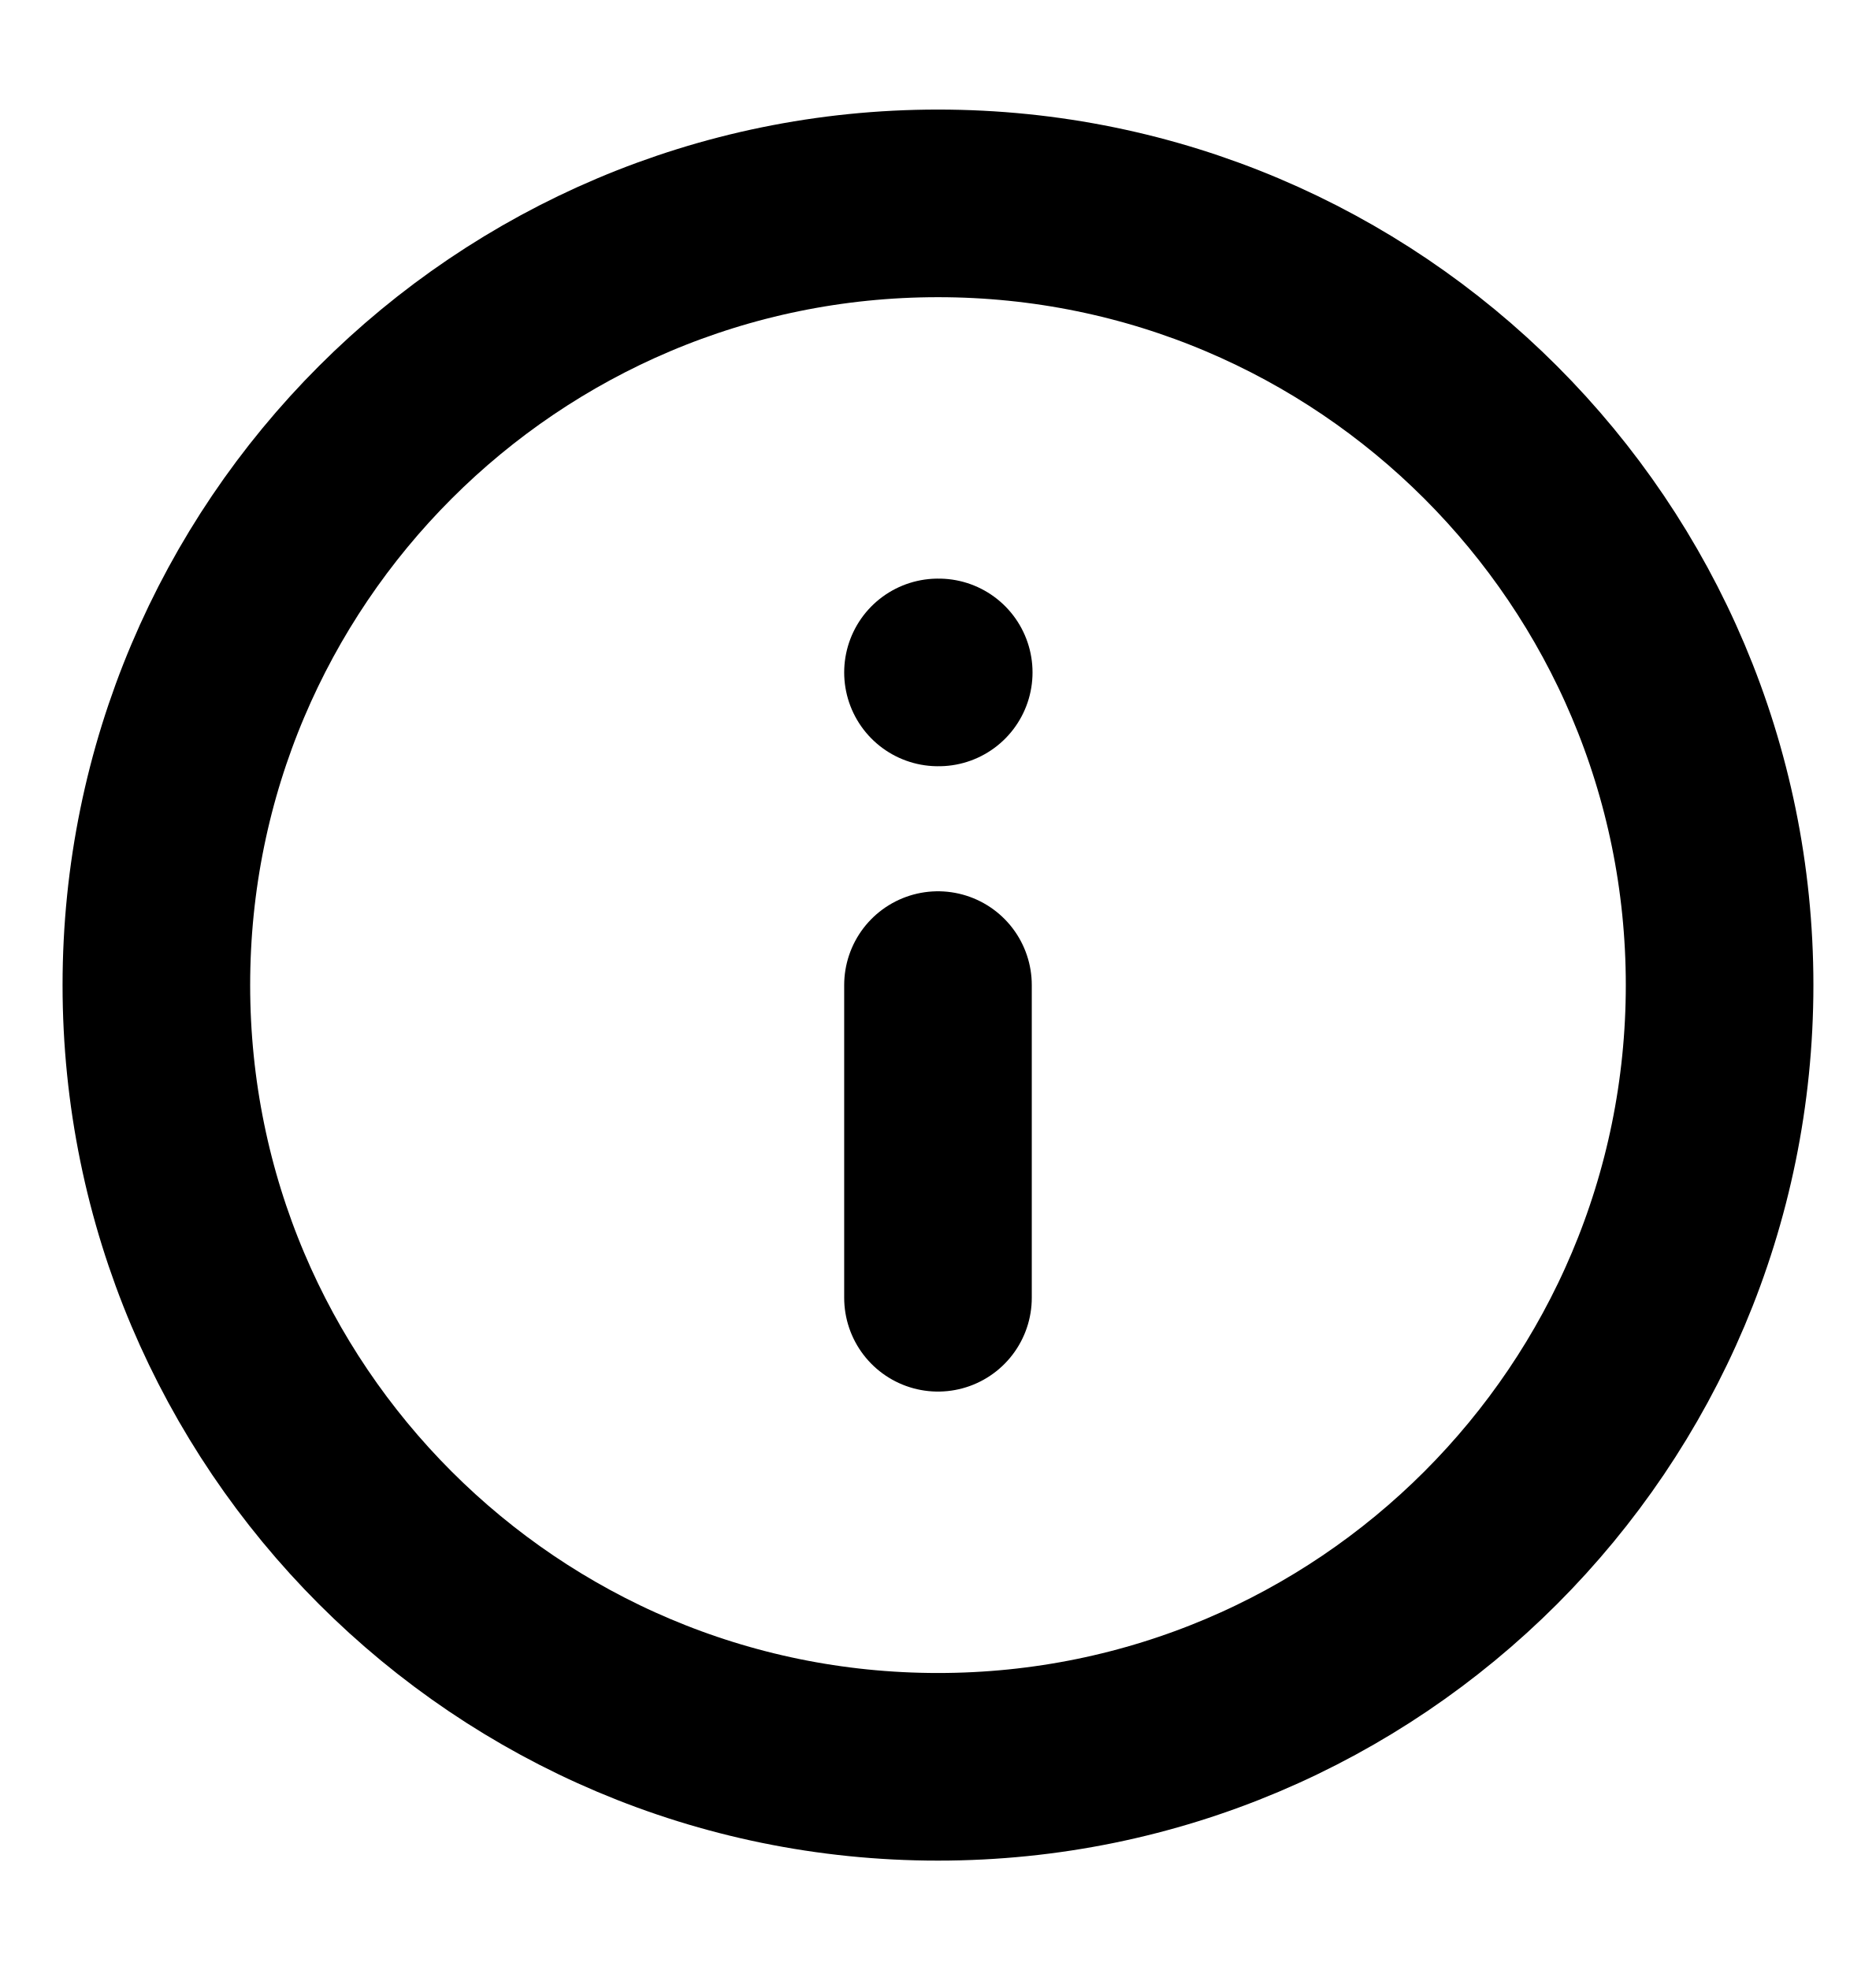
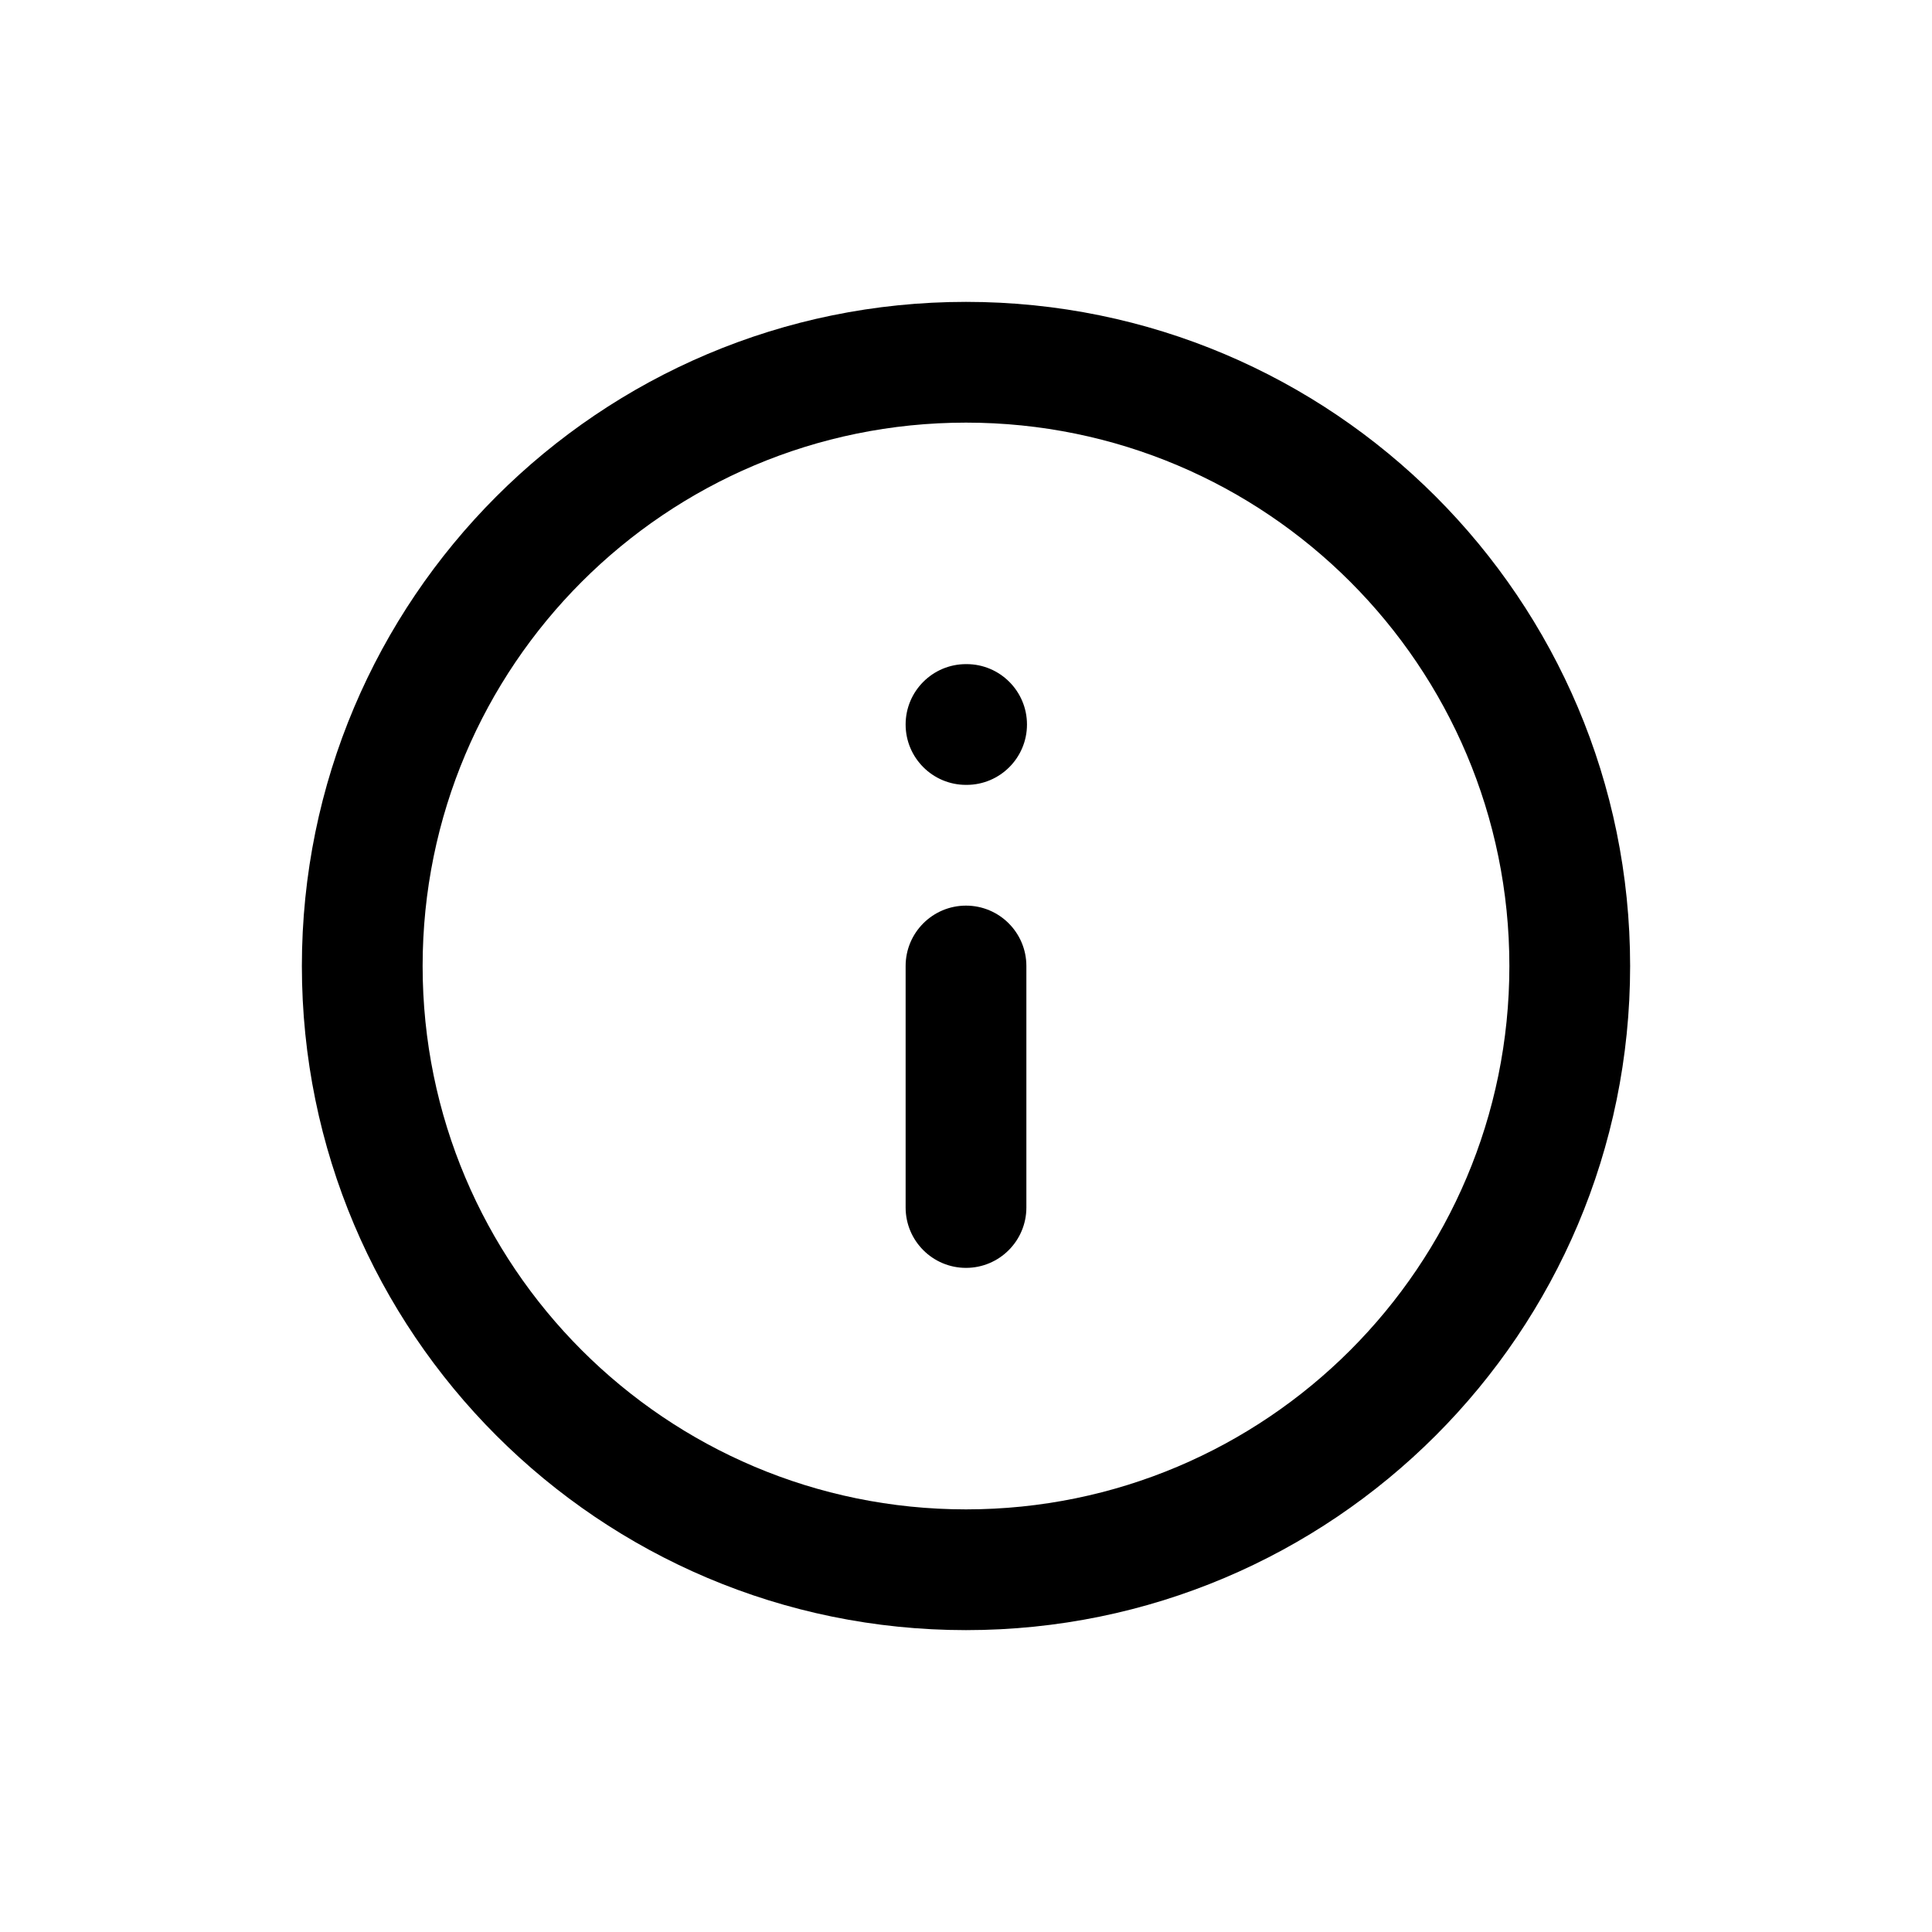
- <svg xmlns="http://www.w3.org/2000/svg" width="20" height="21" viewBox="0 0 20 21" fill="none">
-   <path d="M10 18.834C14.602 18.834 18.333 15.103 18.333 10.501C18.333 5.899 14.602 2.168 10 2.168C5.398 2.168 1.667 5.899 1.667 10.501C1.667 15.103 5.398 18.834 10 18.834Z" stroke="currentColor" stroke-width="2" stroke-linecap="round" stroke-linejoin="round" />
-   <path d="M10 13.834V10.501" stroke="currentColor" stroke-width="2" stroke-linecap="round" stroke-linejoin="round" />
-   <path d="M10 7.168H10.008" stroke="currentColor" stroke-width="2" stroke-linecap="round" stroke-linejoin="round" />
+ <svg xmlns="http://www.w3.org/2000/svg" width="32" height="32" viewBox="0 0 32 32" fill="none">
+   <path d="M15 20C15 20.552 15.448 21 16 21C16.552 21 17 20.552 17 20H15ZM17 16C17 15.448 16.552 15 16 15C15.448 15 15 15.448 15 16H17ZM16 11C15.448 11 15 11.448 15 12C15 12.552 15.448 13 16 13V11ZM16.01 13C16.562 13 17.01 12.552 17.01 12C17.01 11.448 16.562 11 16.01 11V13ZM25 16C25 20.971 20.971 25 16 25V27C22.075 27 27 22.075 27 16H25ZM16 25C11.029 25 7 20.971 7 16H5C5 22.075 9.925 27 16 27V25ZM7 16C7 11.029 11.029 7 16 7V5C9.925 5 5 9.925 5 16H7ZM16 7C20.971 7 25 11.029 25 16H27C27 9.925 22.075 5 16 5V7ZM17 20V16H15V20H17ZM16 13H16.01V11H16V13Z" fill="currentColor" />
</svg>
